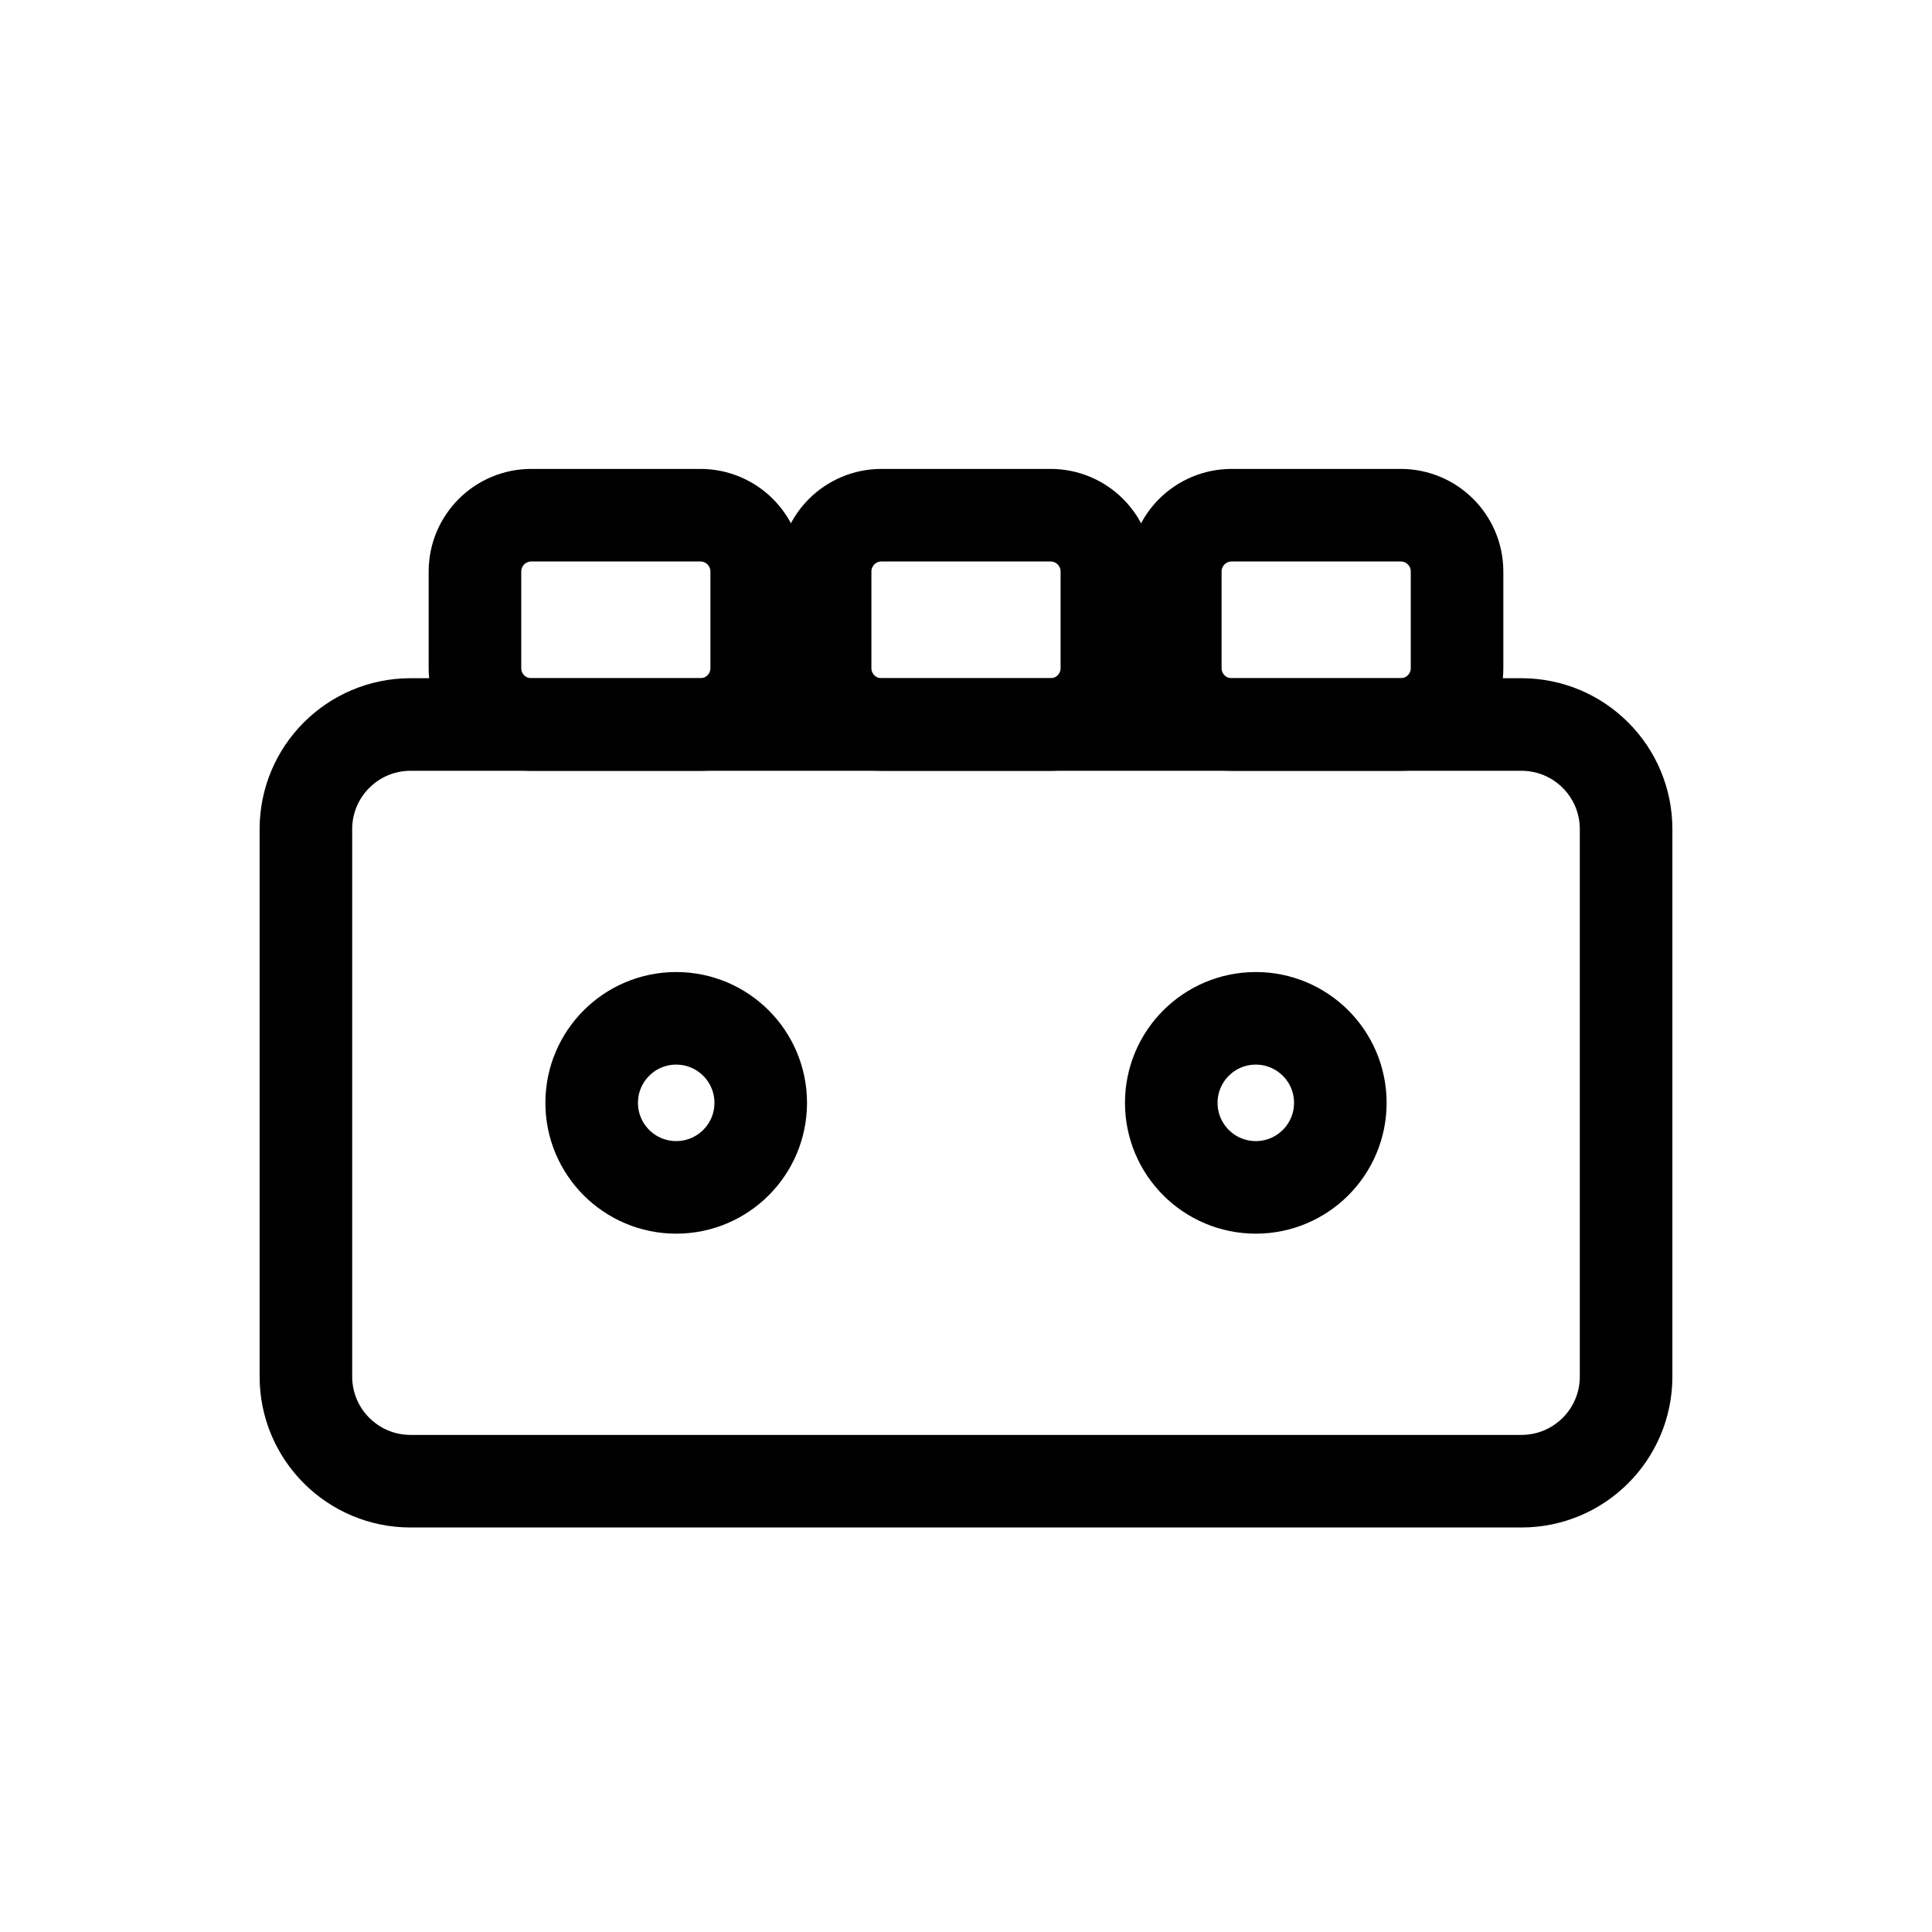
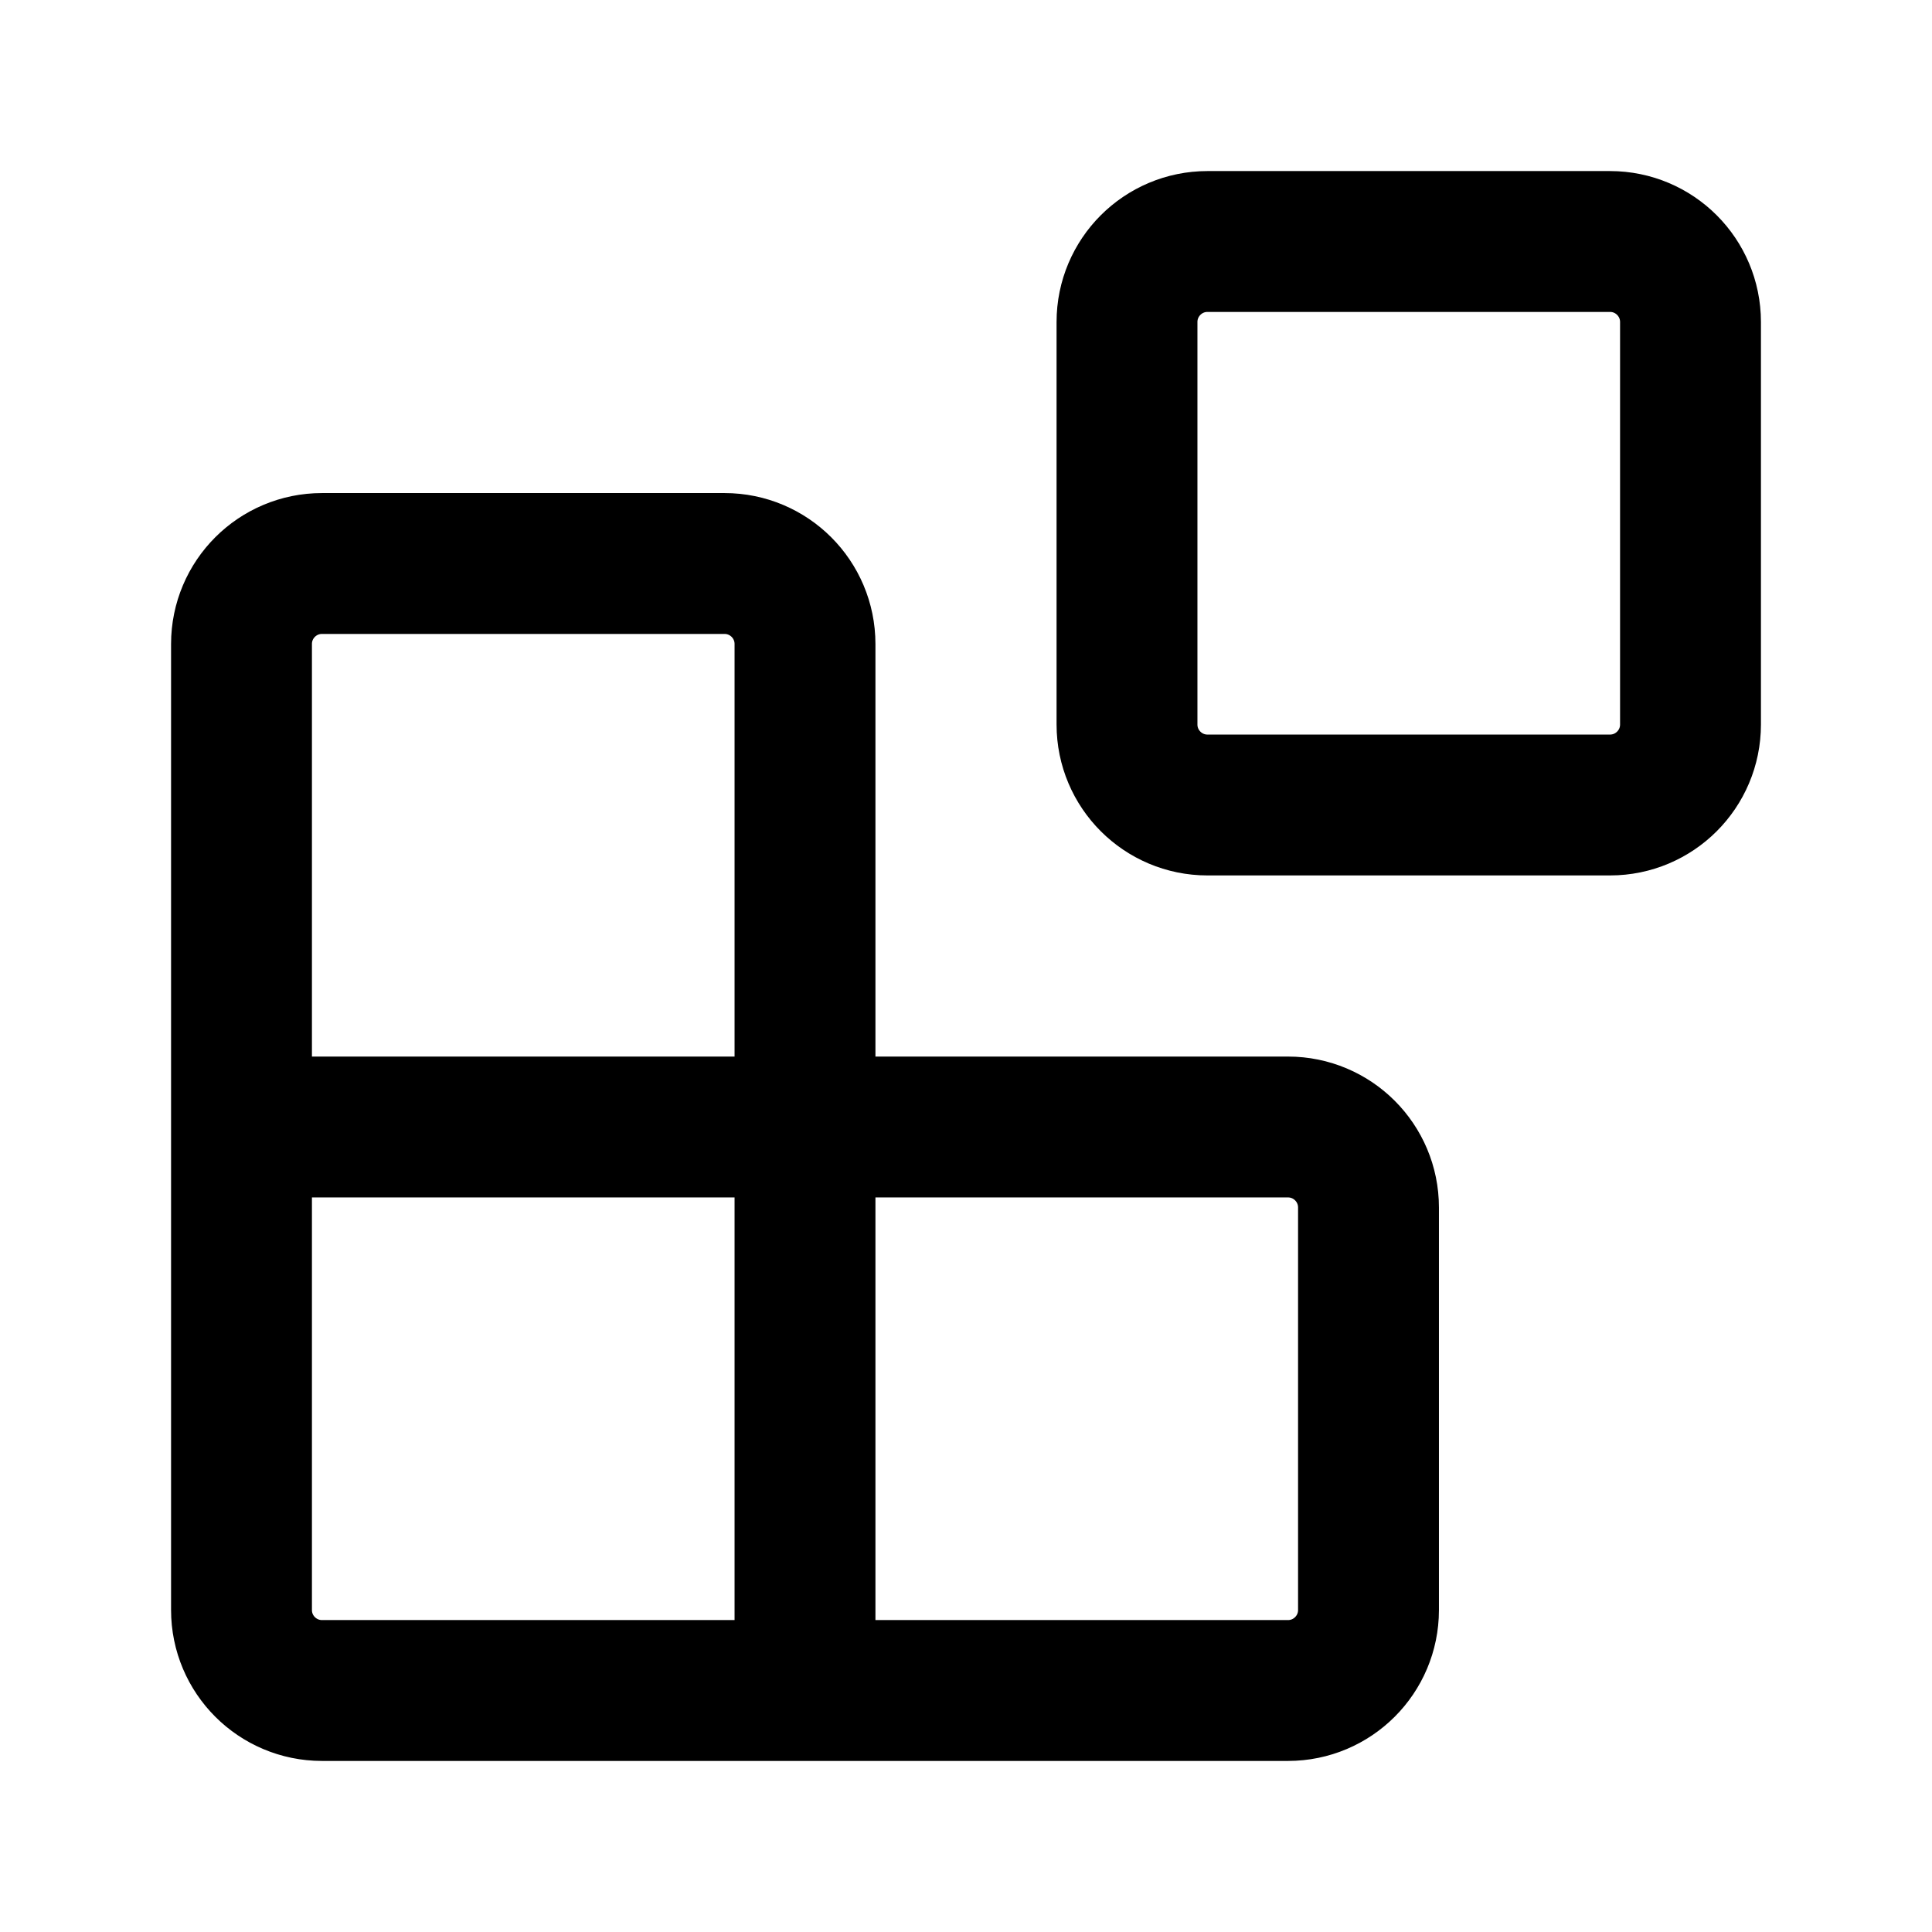
- <svg xmlns="http://www.w3.org/2000/svg" viewBox="0 0 24 24" fill="none" stroke="#000" stroke-width="1.15" stroke-linecap="round" stroke-linejoin="round">
-   <rect x="3.8" y="9" width="16.4" height="9.4" rx="1.3" />
-   <rect x="5.9" y="6.4" width="3.5" height="2.6" rx=".7" />
-   <rect x="10.25" y="6.4" width="3.5" height="2.6" rx=".7" />
-   <rect x="14.6" y="6.4" width="3.5" height="2.6" rx=".7" />
-   <circle cx="8.4" cy="13.7" r="1.05" />
-   <circle cx="15.6" cy="13.7" r="1.05" />
+ <svg xmlns="http://www.w3.org/2000/svg" viewBox="0 0 24 24" fill="none" stroke="#000" stroke-width="1.75" stroke-linecap="round" stroke-linejoin="round">
+   <rect width="7" height="7" x="14" y="3" rx="1" />
+   <path d="M10 21V8a1 1 0 0 0-1-1H4a1 1 0 0 0-1 1v12a1 1 0 0 0 1 1h12a1 1 0 0 0 1-1v-5a1 1 0 0 0-1-1H3" />
</svg>
